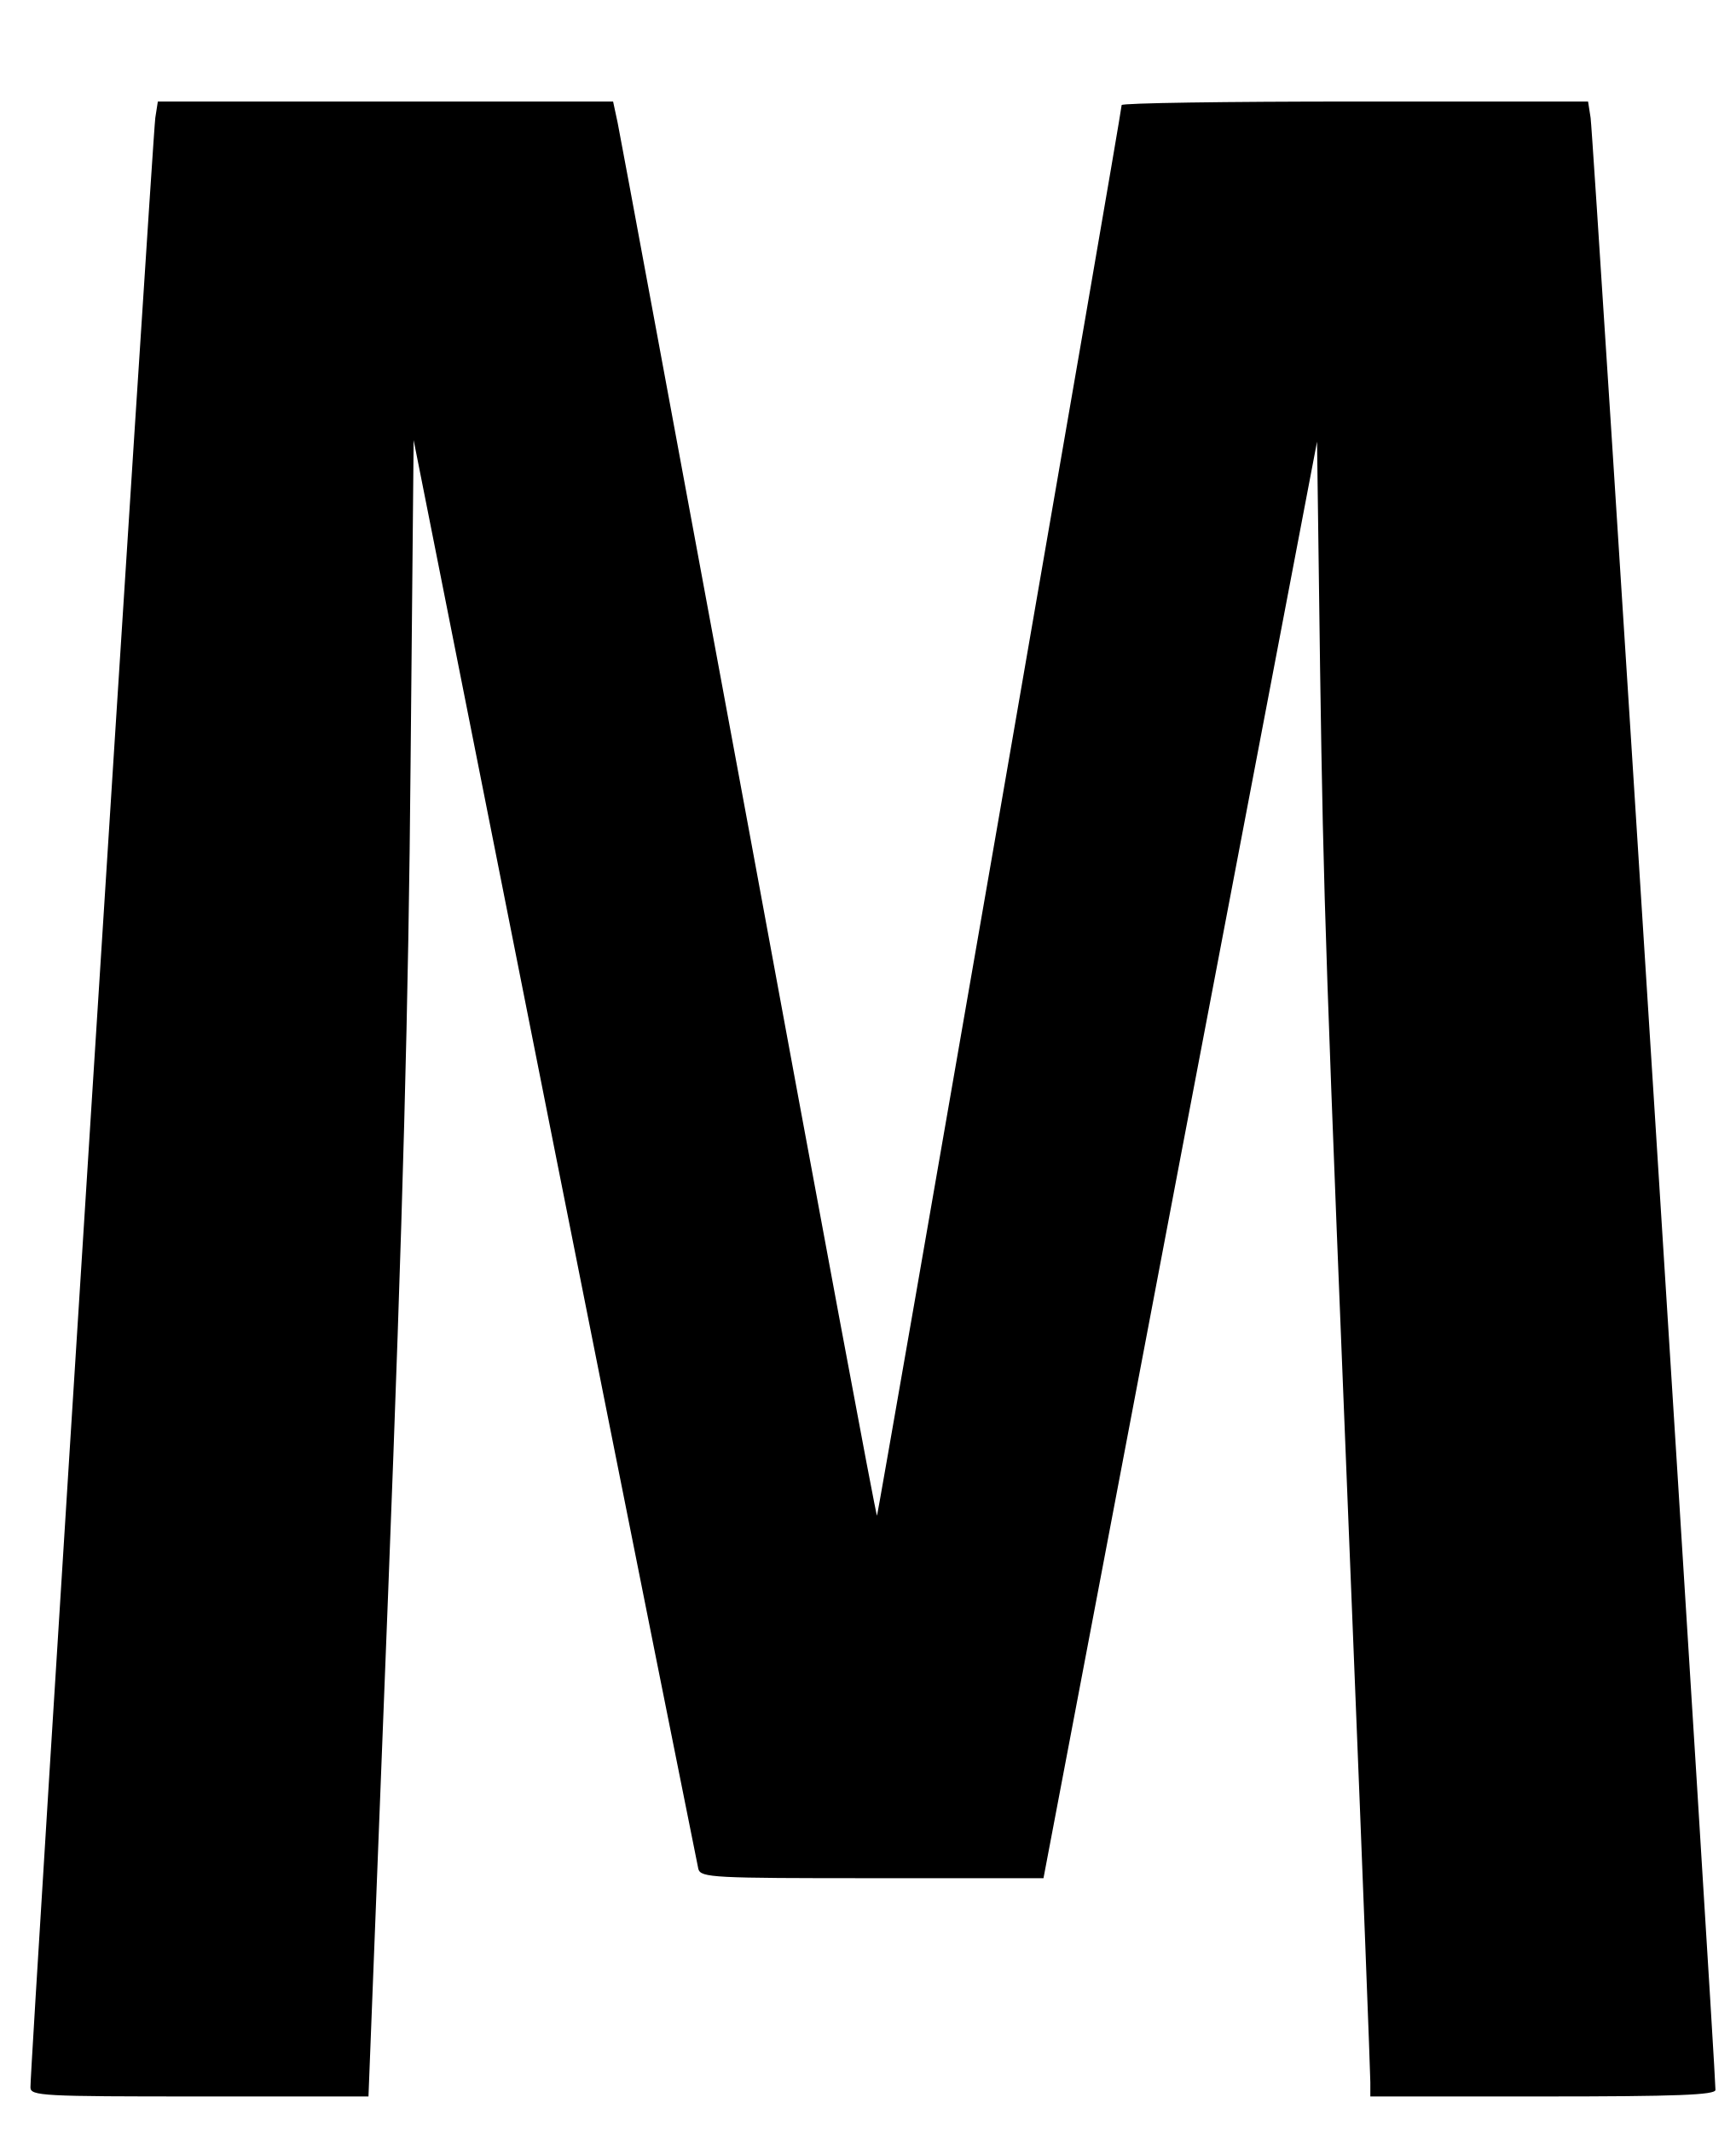
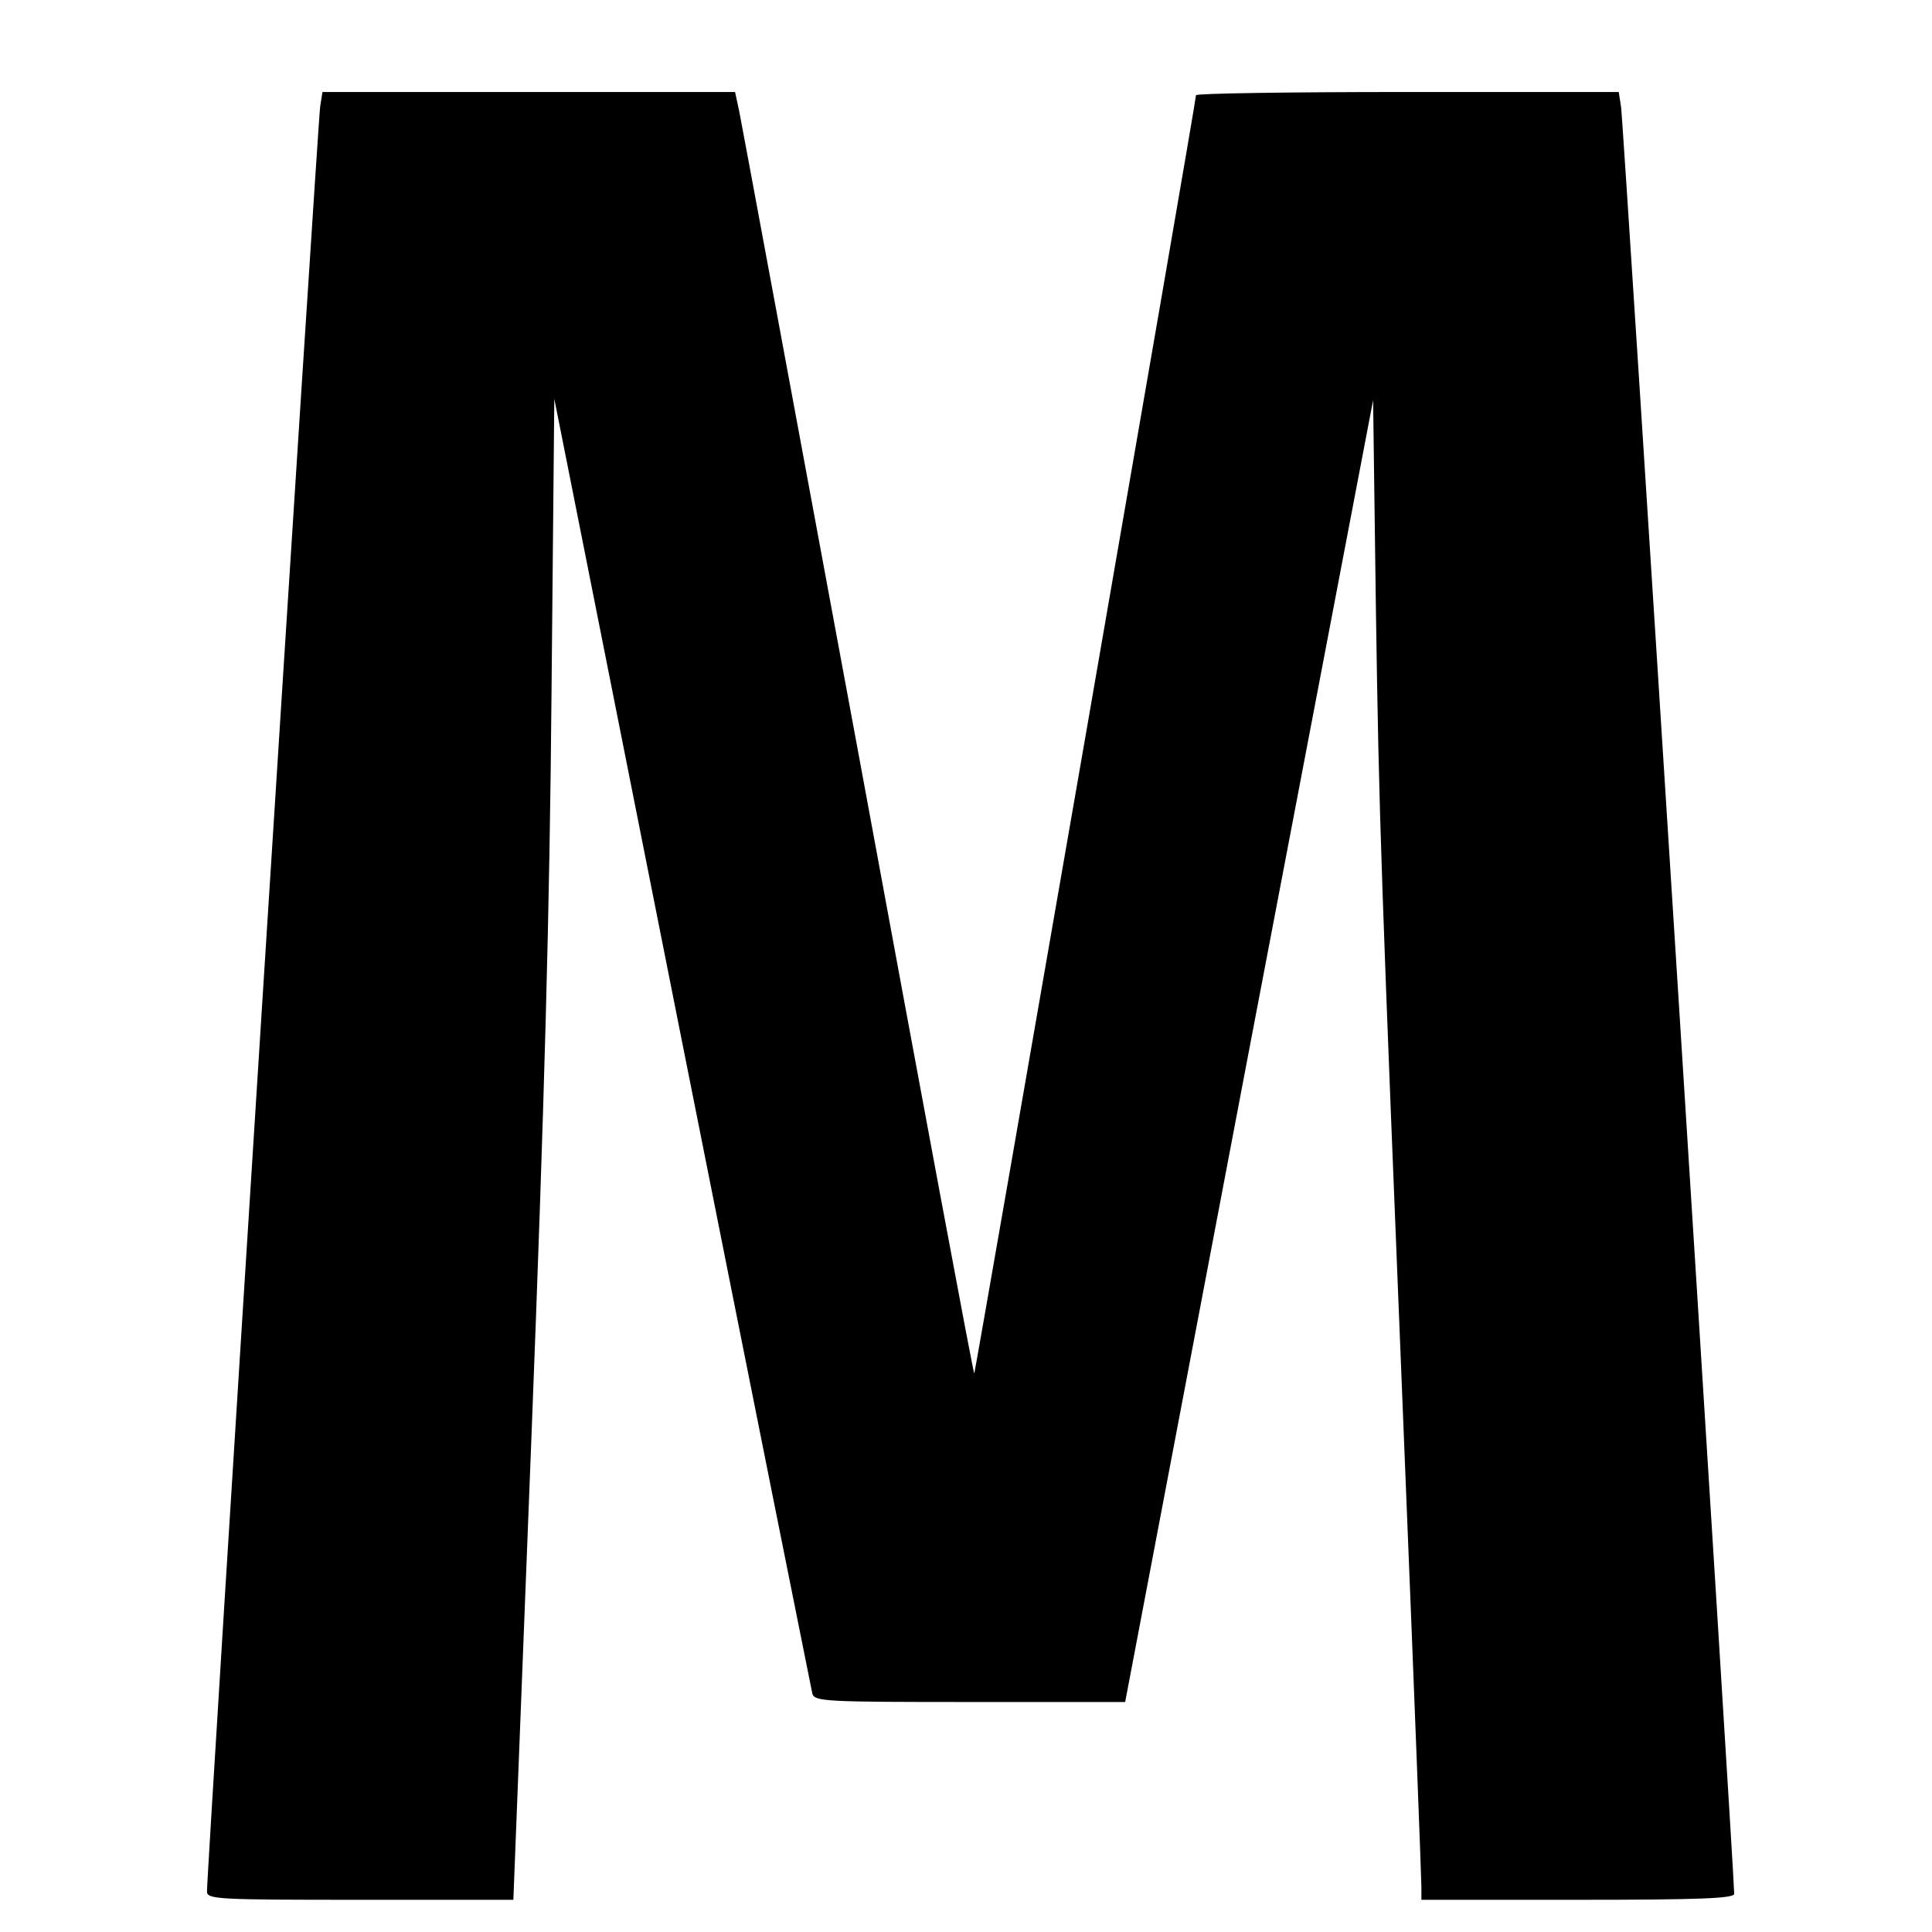
- <svg xmlns="http://www.w3.org/2000/svg" version="1.0" width="342pt" height="420pt" viewBox="0 0 342 420" preserveAspectRatio="xMidYMid meet">
+ <svg xmlns="http://www.w3.org/2000/svg" version="1.0" width="50pt" height="50pt" viewBox="0 0 342 420" preserveAspectRatio="xMidYMid meet">
  <g transform="translate(0,420) scale(0.1,-0.1)" fill="#000000" stroke="none">
    <path d="M306 3968 c-5 -31 -247 -3843 -246 -3880 0 -17 23 -18 333 -18 l333 0 39 998 c29 745 40 1157 44 1631 l6 634 278 -1399 c153 -769 281 -1407 283 -1416 5 -17 30 -18 342 -18 l338 0 269 1415 270 1415 6 -448 c7 -470 10 -547 65 -1907 19 -467 34 -862 34 -877 l0 -28 340 0 c265 0 340 3 340 13 1 30 -241 3855 -246 3885 l-5 32 -459 0 c-253 0 -460 -3 -460 -7 0 -14 -480 -2776 -482 -2779 -2 -1 -115 606 -252 1349 -138 744 -254 1371 -259 1395 l-9 42 -448 0 -449 0 -5 -32z" />
  </g>
</svg>
